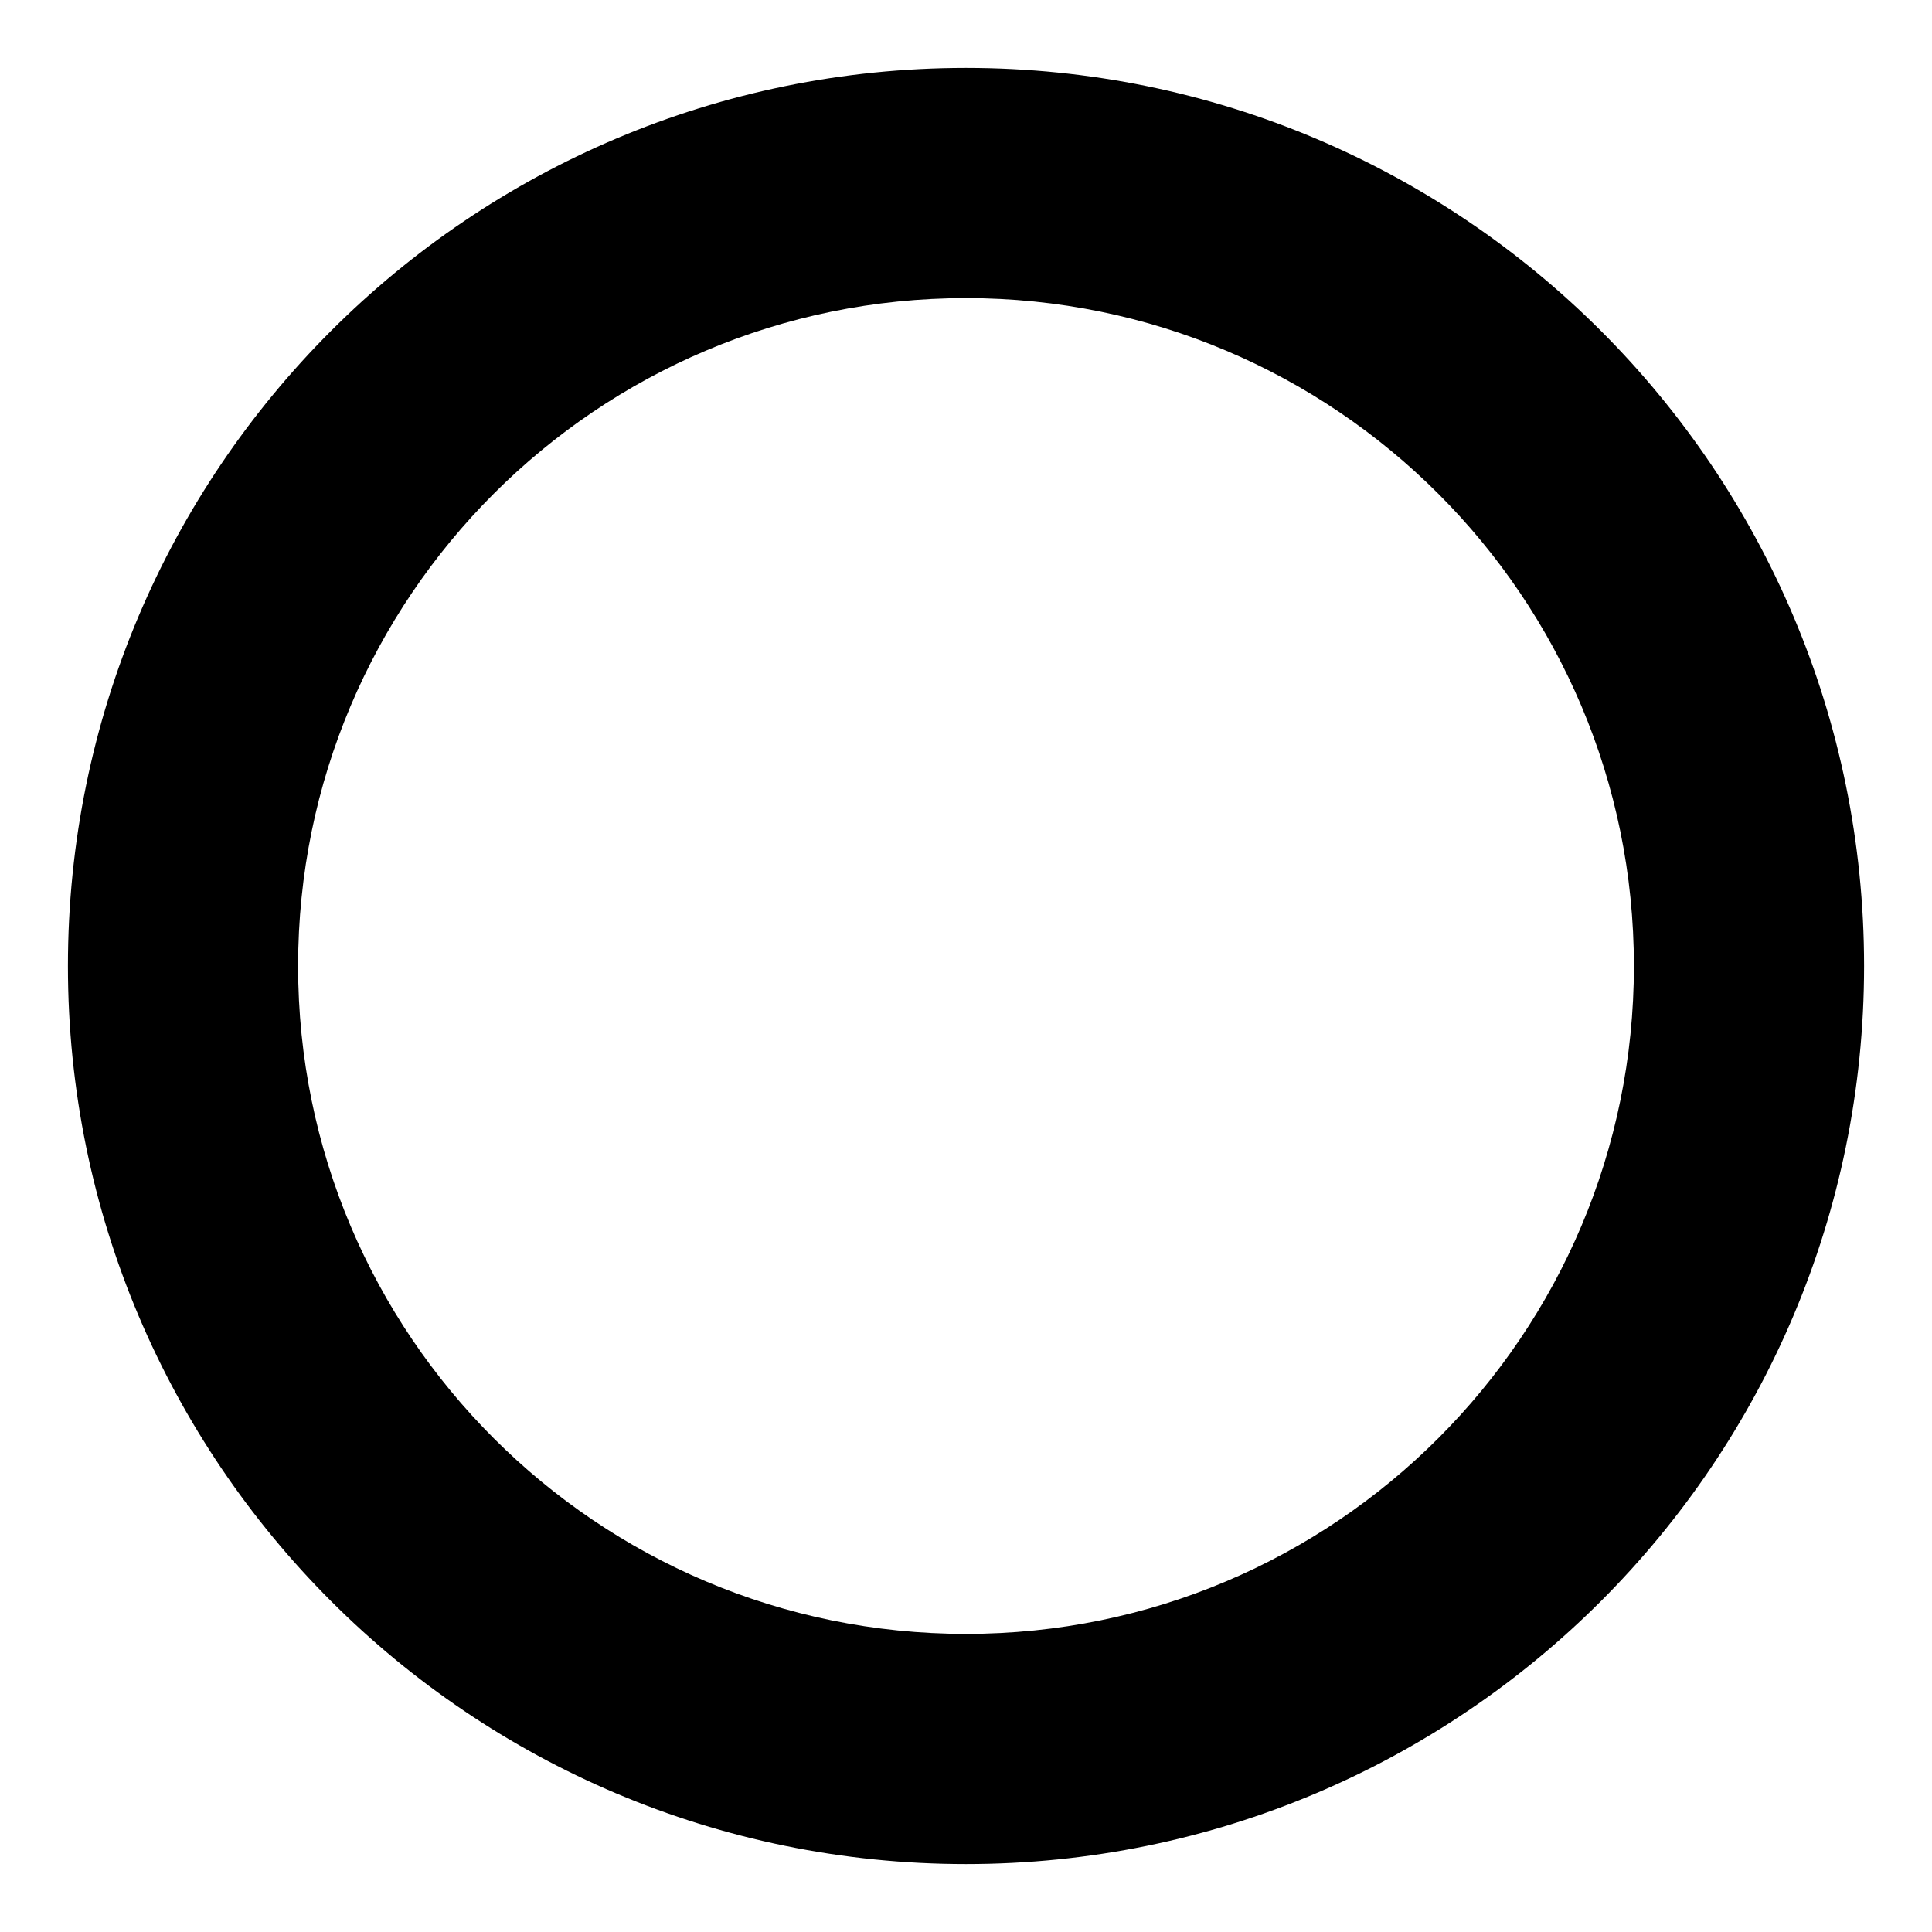
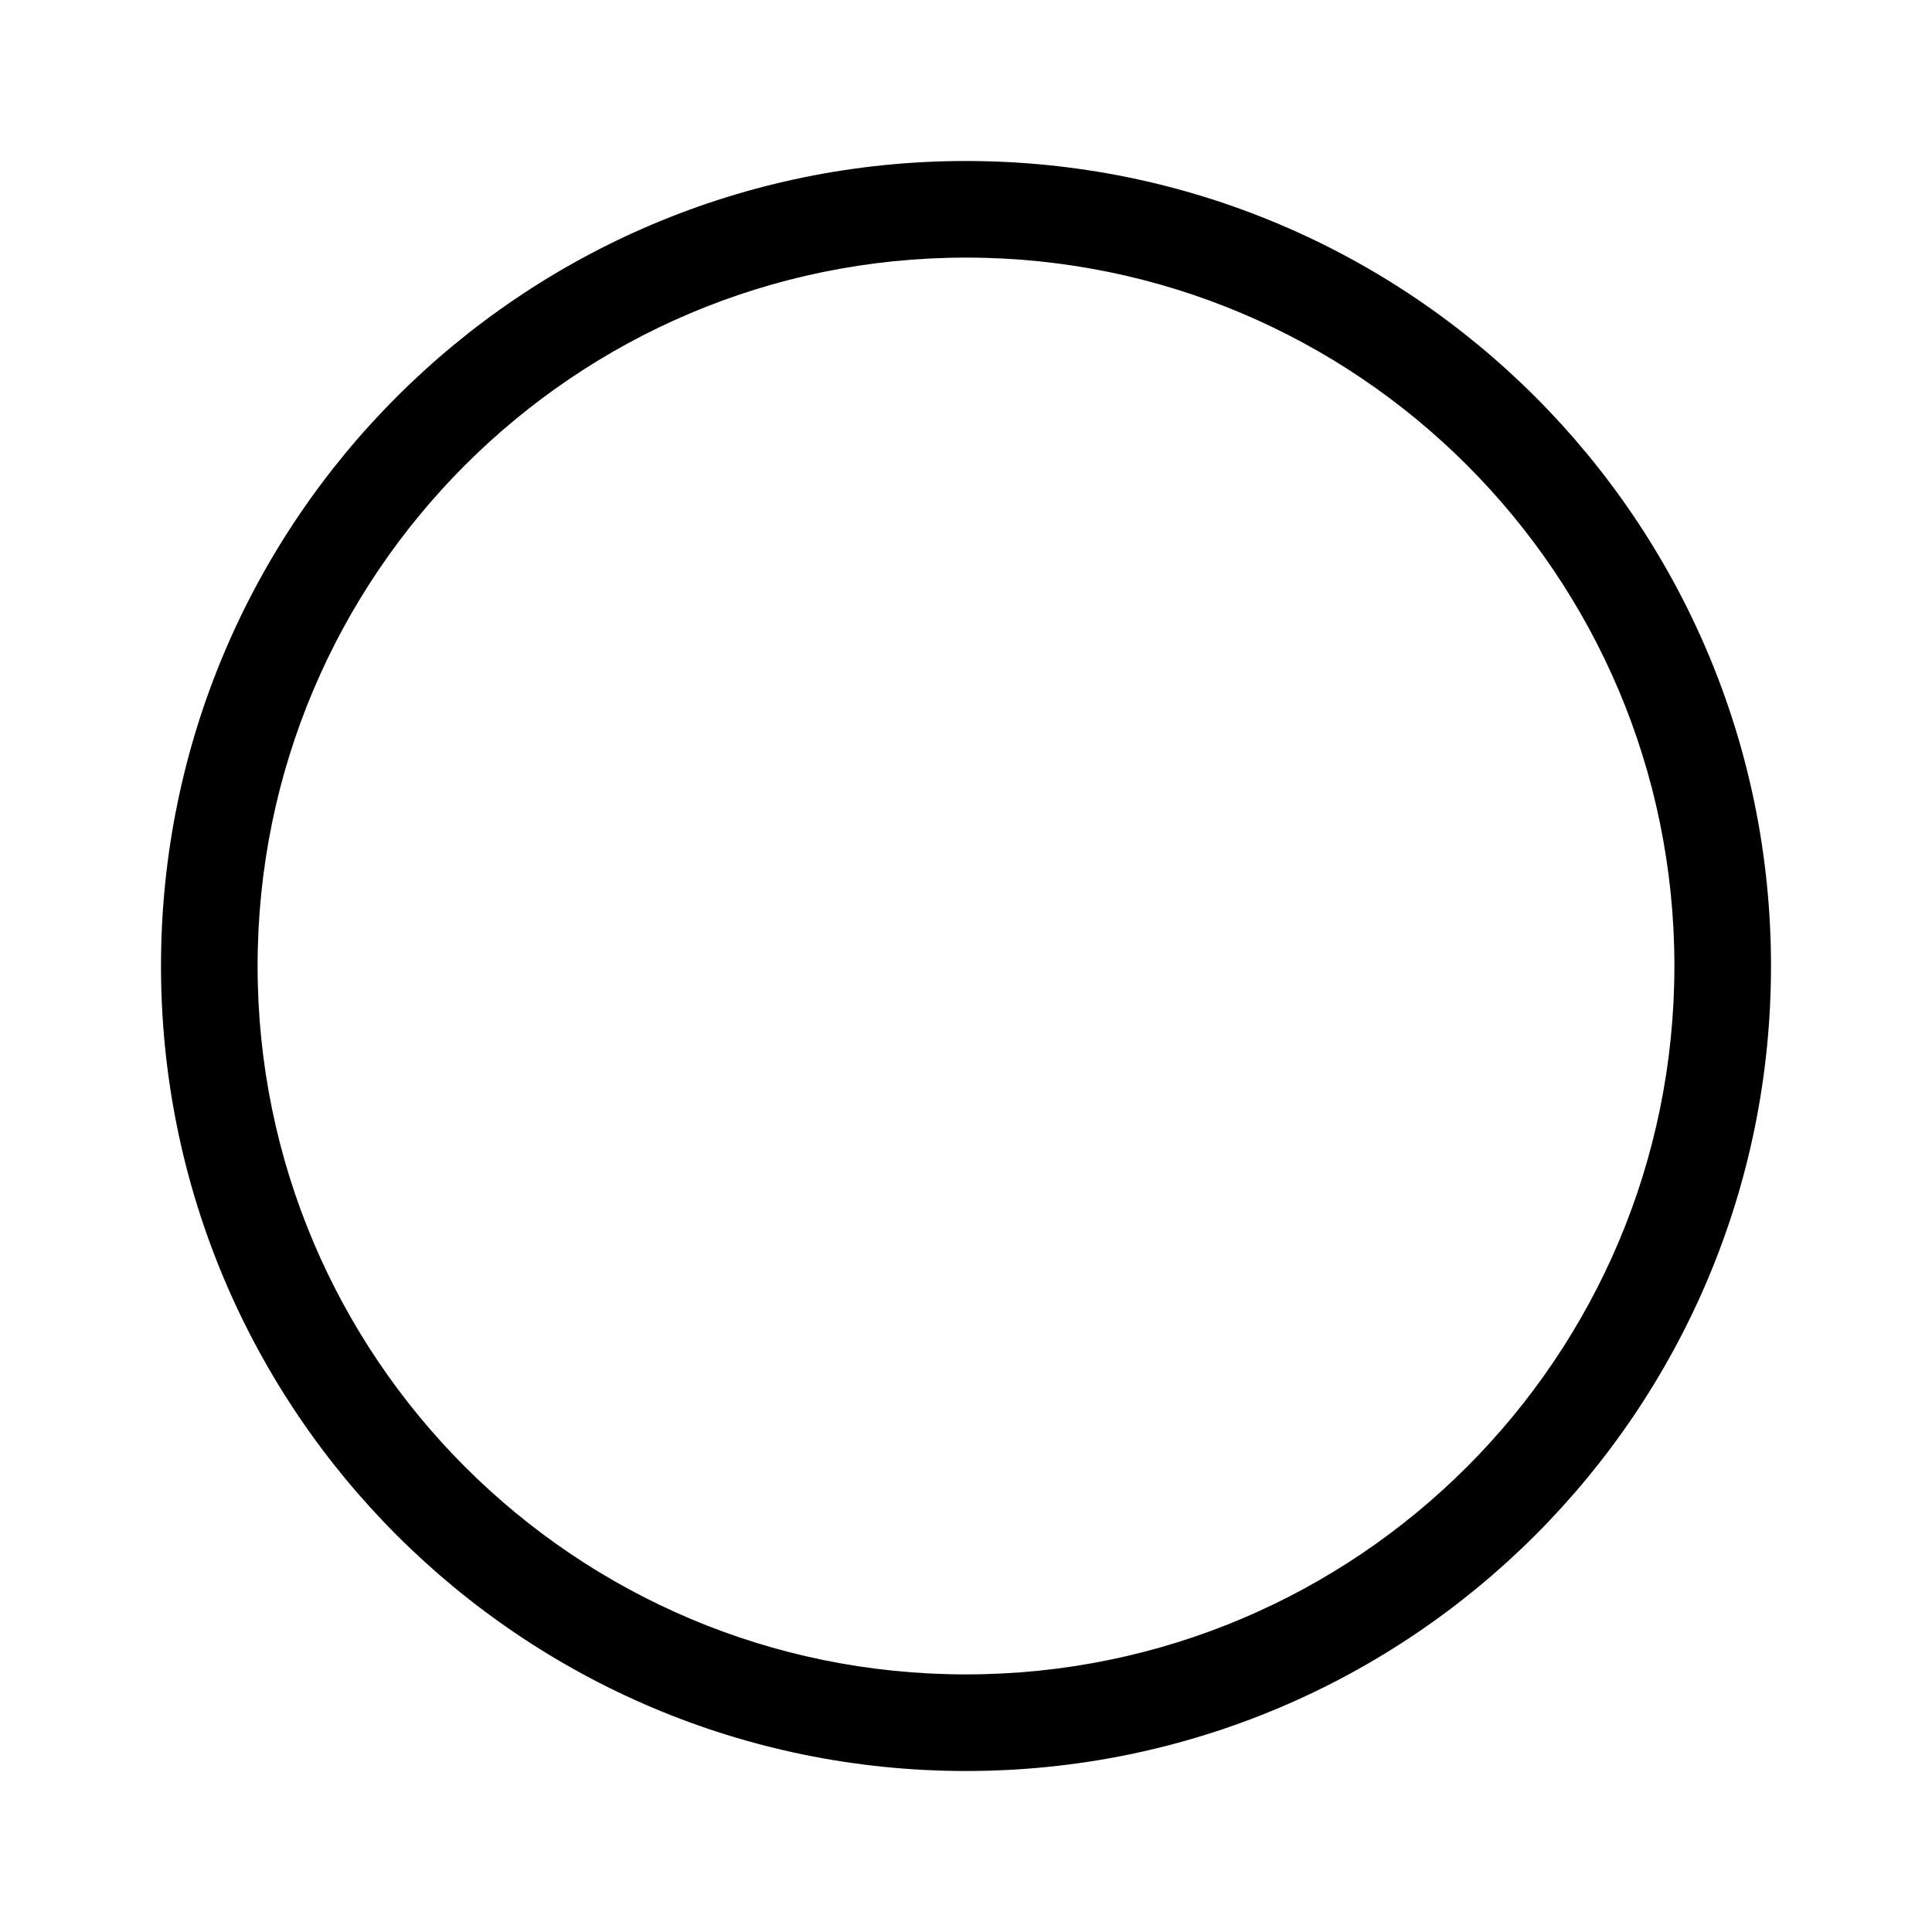
- <svg xmlns="http://www.w3.org/2000/svg" width="512px" height="512px" viewBox="0 0 512 512" version="1.1">
+ <svg xmlns="http://www.w3.org/2000/svg" width="600px" height="600px" viewBox="0 0 600 600" version="1.1">
  <defs />
-   <g id="Page-1" stroke="none" stroke-width="1" fill="none" fill-rule="evenodd">
+   <g id="circles" stroke="none" stroke-width="1" fill="none" fill-rule="evenodd">
    <g id="circle-o" fill="#000000">
-       <path d="M256,494 C387.444,494 494,387.444 494,256 C494,124.556 387.444,18 256,18 C124.556,18 18,124.556 18,256 C18,387.444 124.556,494 256,494 Z M256,433 C353.754,433 433,353.754 433,256 C433,158.246 353.754,79 256,79 C158.246,79 79,158.246 79,256 C79,353.754 158.246,433 256,433 Z" id="shape" />
+       <path d="M300,550 C438.071,550 550,438.071 550,300 C550,161.929 438.071,50 300,50 C161.929,50 50,161.929 50,300 C50,438.071 161.929,550 300,550 Z M300,520 C421.503,520 520,421.503 520,300 C520,178.497 421.503,80 300,80 C178.497,80 80,178.497 80,300 C80,421.503 178.497,520 300,520 Z" id="outline" />
    </g>
  </g>
</svg>
